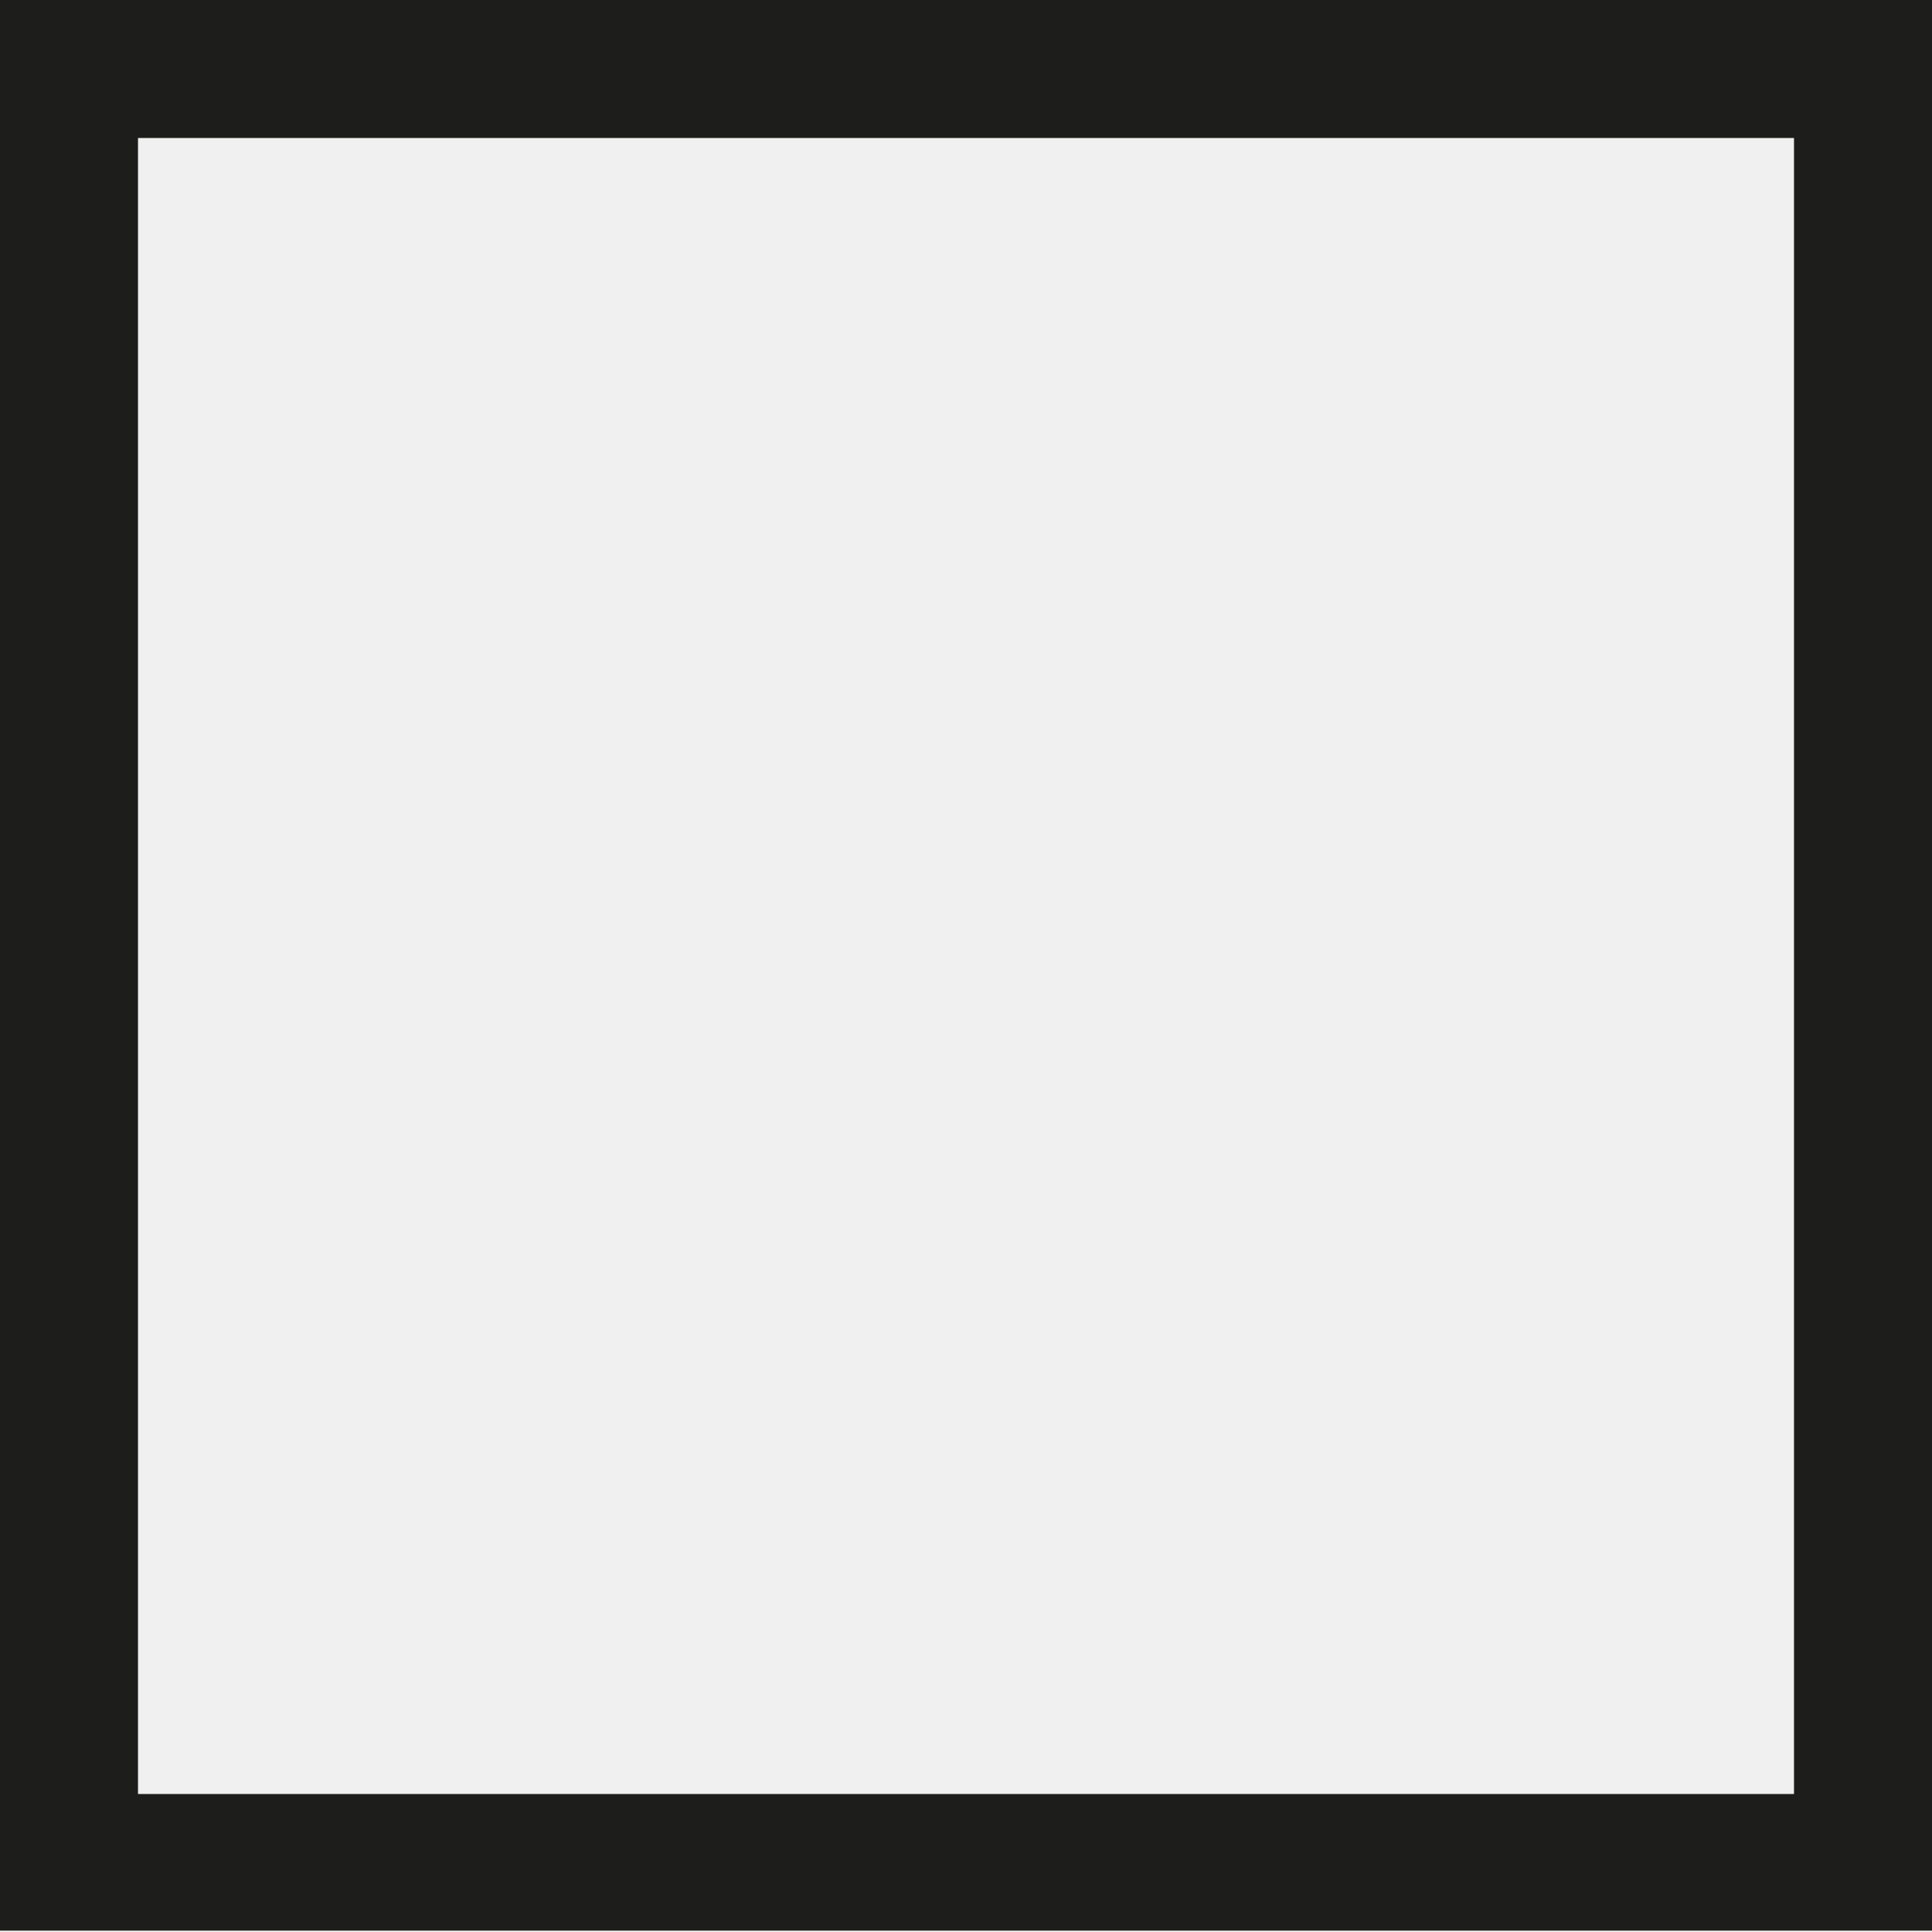
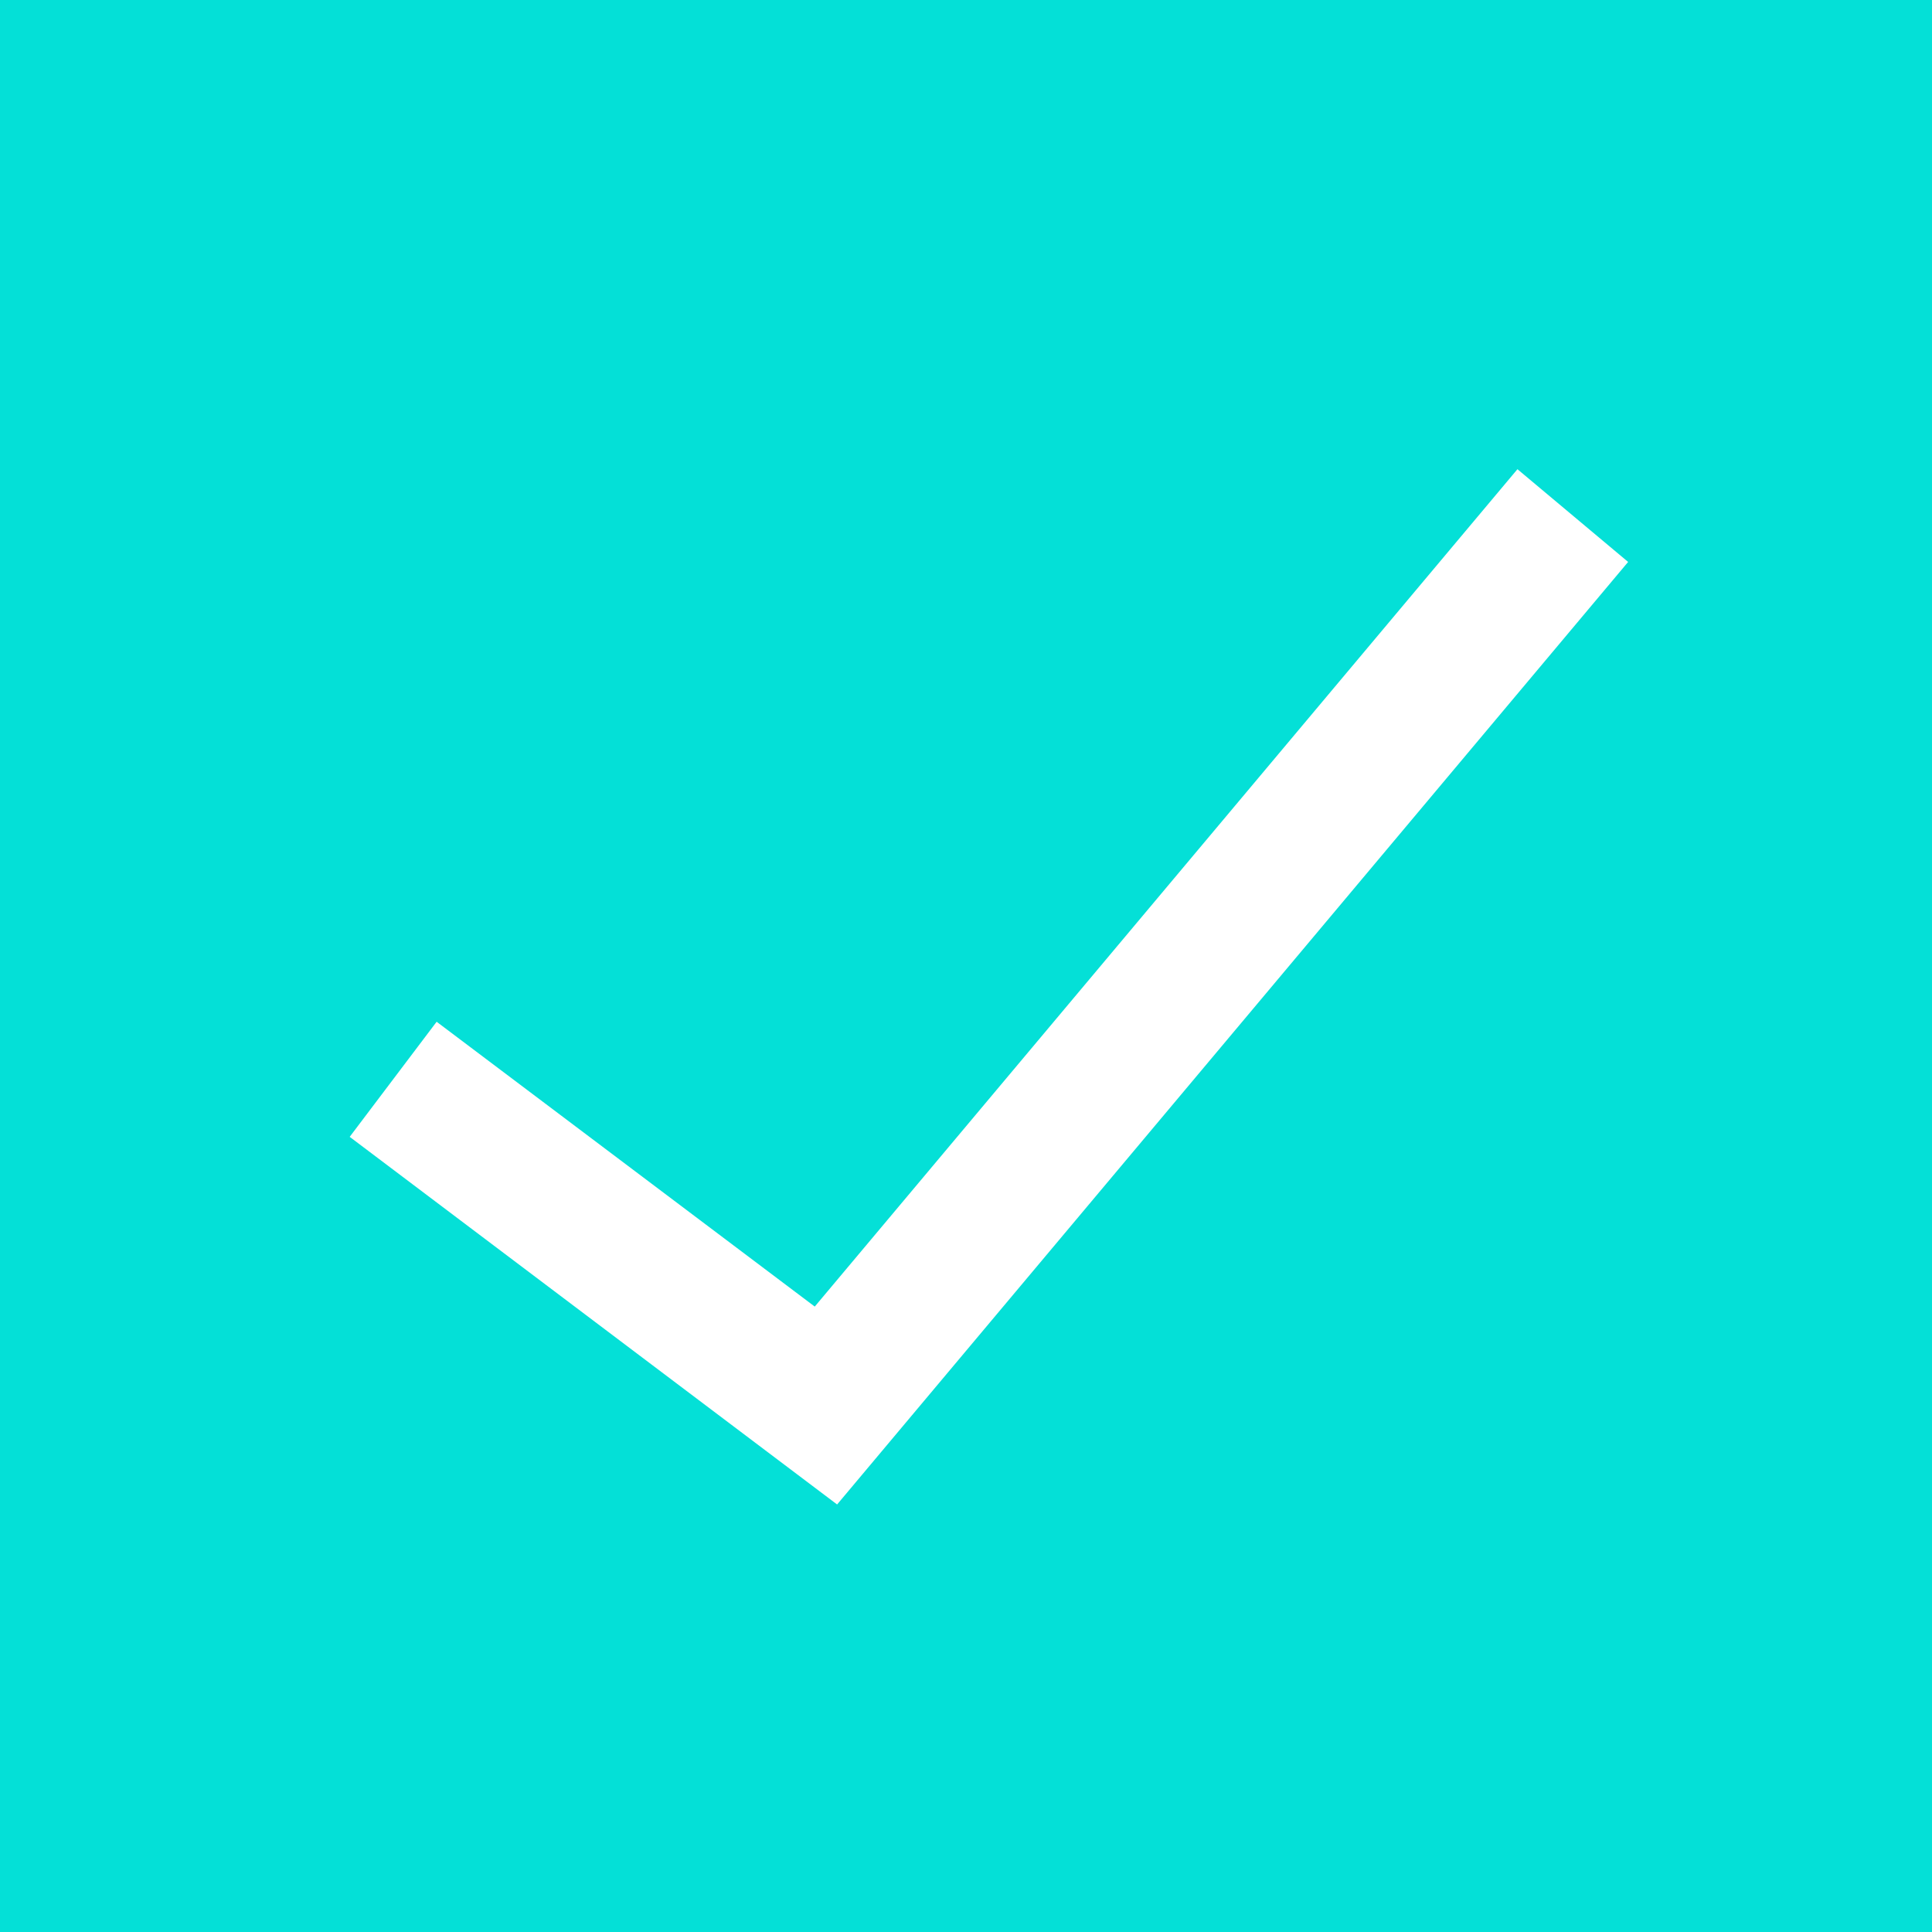
- <svg xmlns="http://www.w3.org/2000/svg" id="Ebene_1" data-name="Ebene 1" viewBox="0 0 70 70">
+ <svg xmlns="http://www.w3.org/2000/svg" id="icon-checkbox" data-name="icon checkbox" viewBox="0 0 70 70" width="32px" height="32px">
  <defs>
-     <style>.cls-1{fill:#1d1d1b;}</style>
+     <style>
+ 		    .svg-icon-checkbox{
+ 		        fill:#04e0d7;
+ 		    }
+ 		    .svg-icon-checkbox-checked{
+ 		        fill:#fff;
+ 		        opacity: 0;
+ 		    }
+ 		    .svg-icon-checkbox-checked-2{
+ 		        fill:#04e0d7;
+ 		        opacity: 0;
+ 		    }
+ 		</style>
  </defs>
-   <path class="cls-1" d="M70,69.95H0V0H70V69.95ZM5,65H65V5H5V65Z" />
+   <path class="svg-icon-checkbox" fill="#04e0d7" d="M70,69.95H0V0H70V69.95ZM5,65H65V5H5V65Z" />
+   <rect class="svg-cbox" fill="#04e0d7" y="0.05" width="70" height="69.95" />
+   <polygon id="svg-checkmark" fill="#fff" points="30.33 54.51 12.67 41.19 15.82 37.02 29.52 47.34 54.98 17 58.99 20.36 30.33 54.51" />
</svg>
